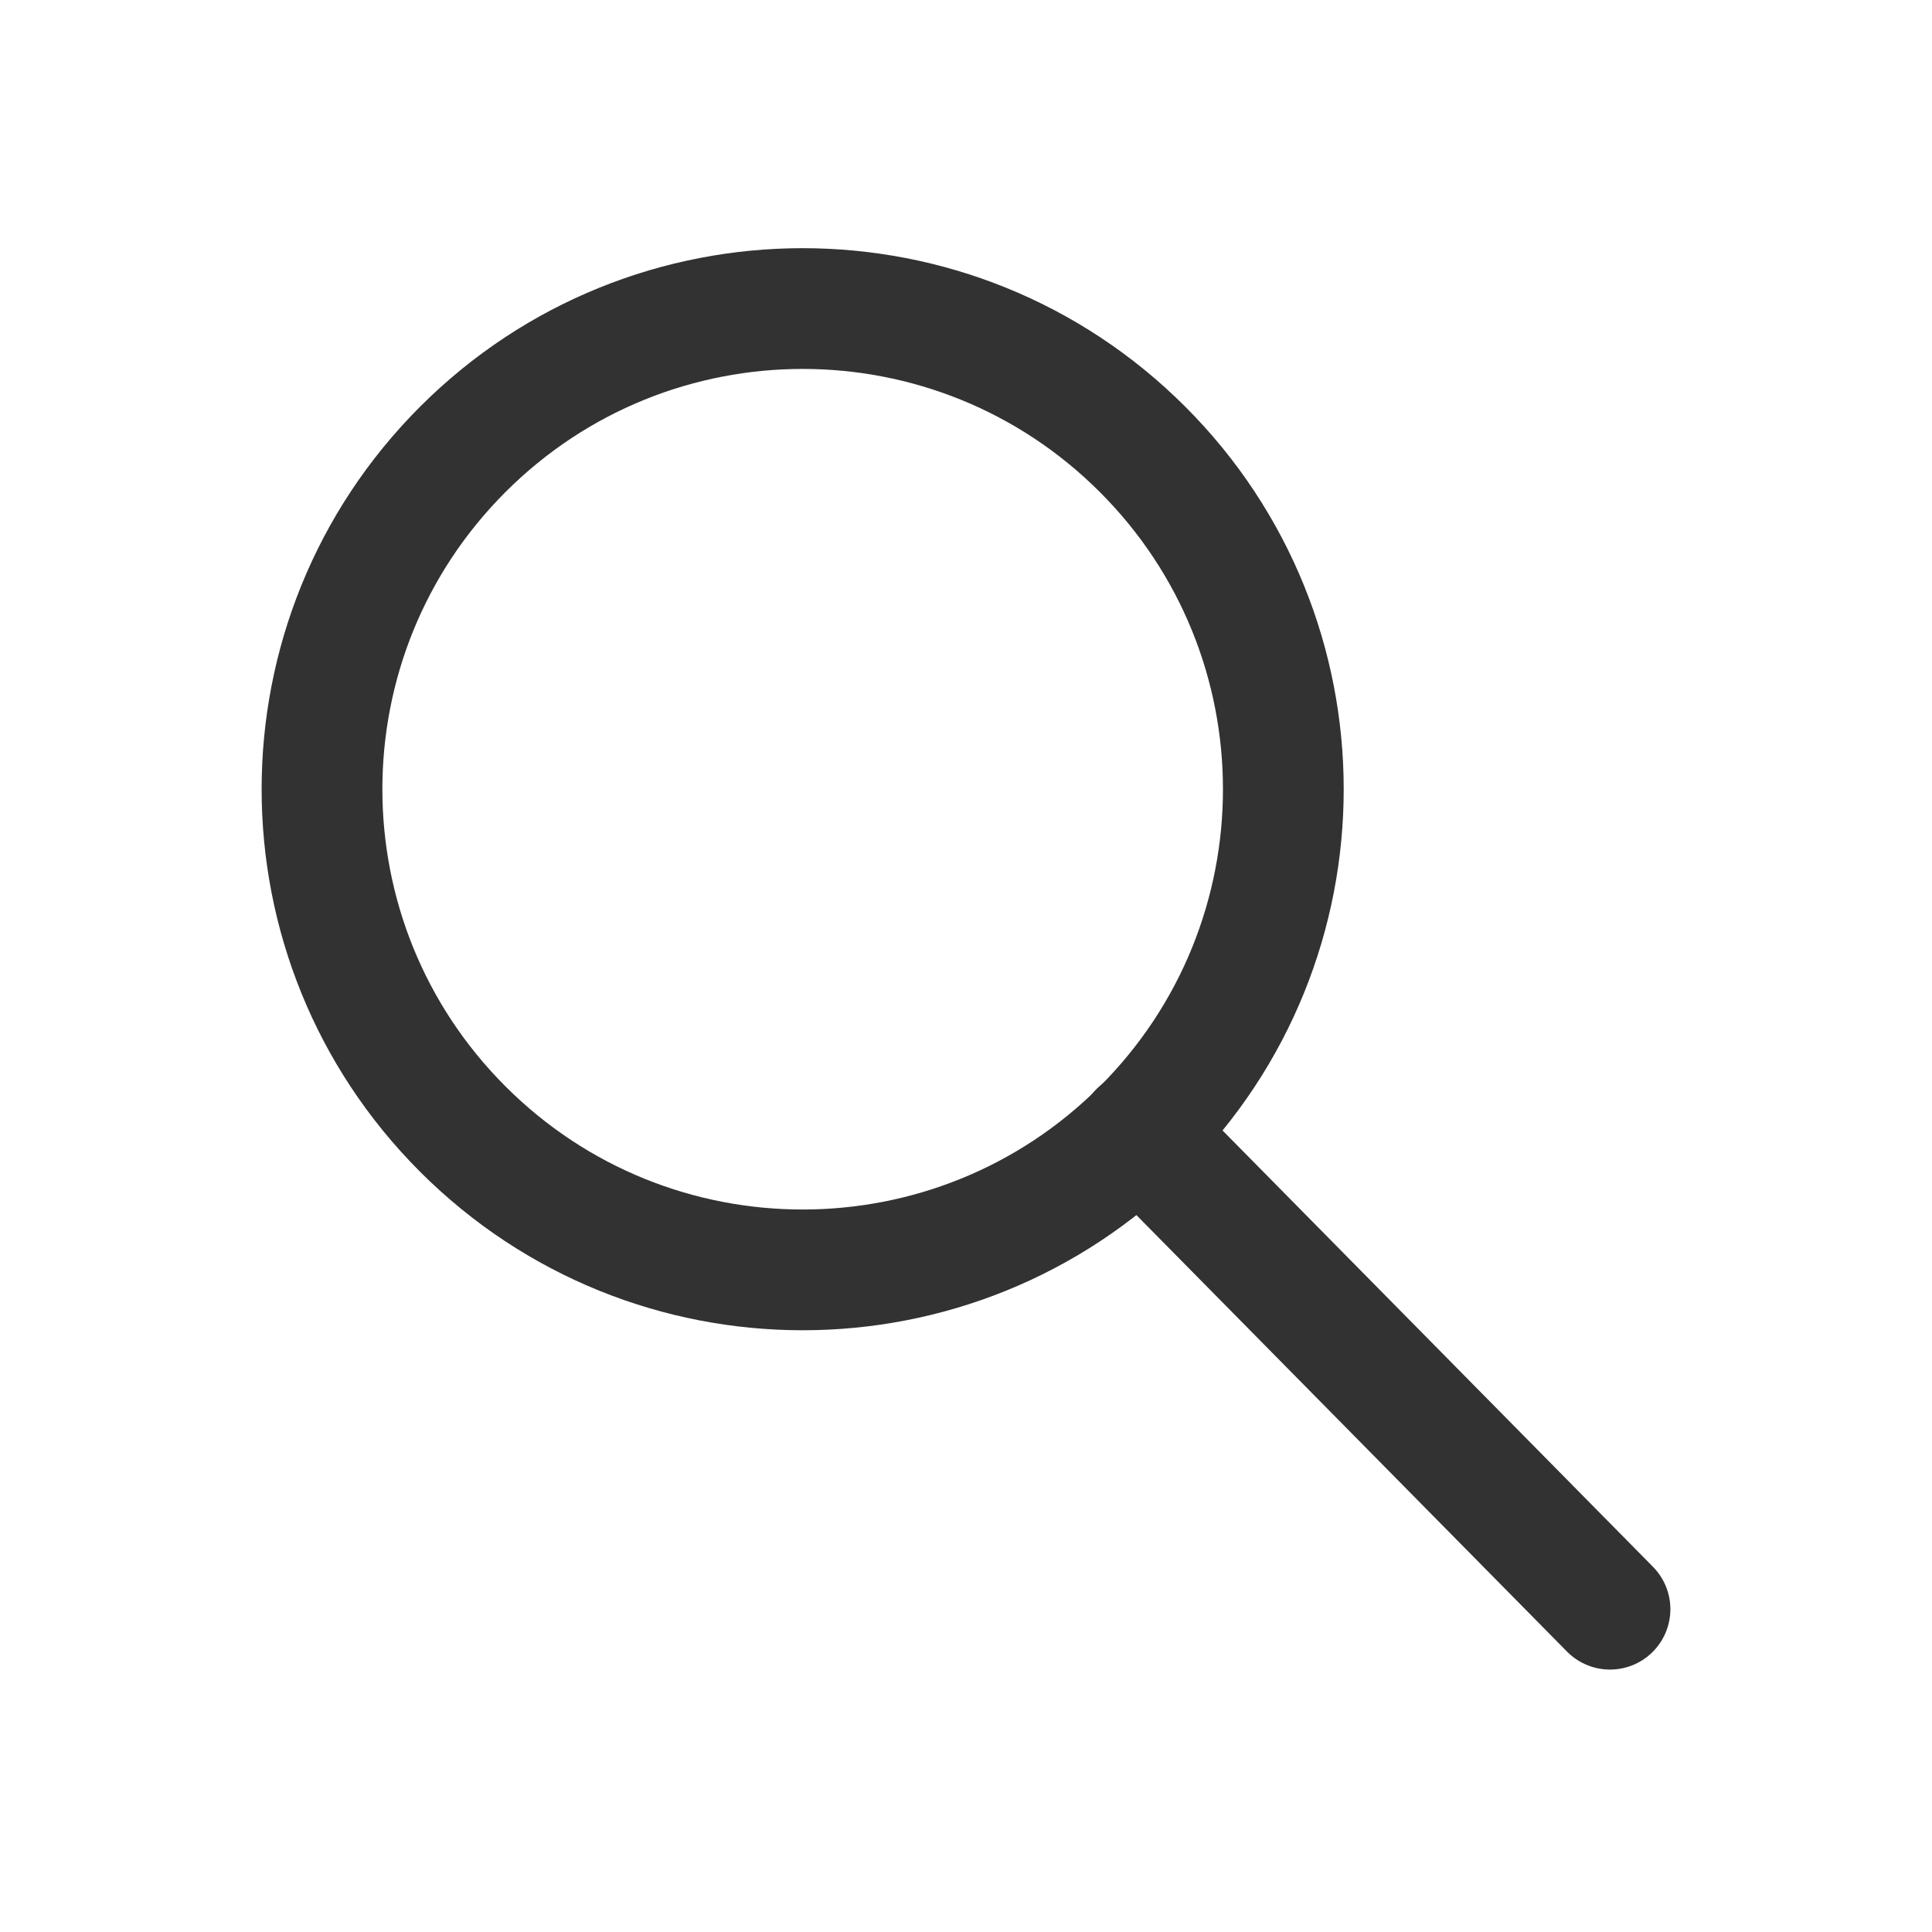
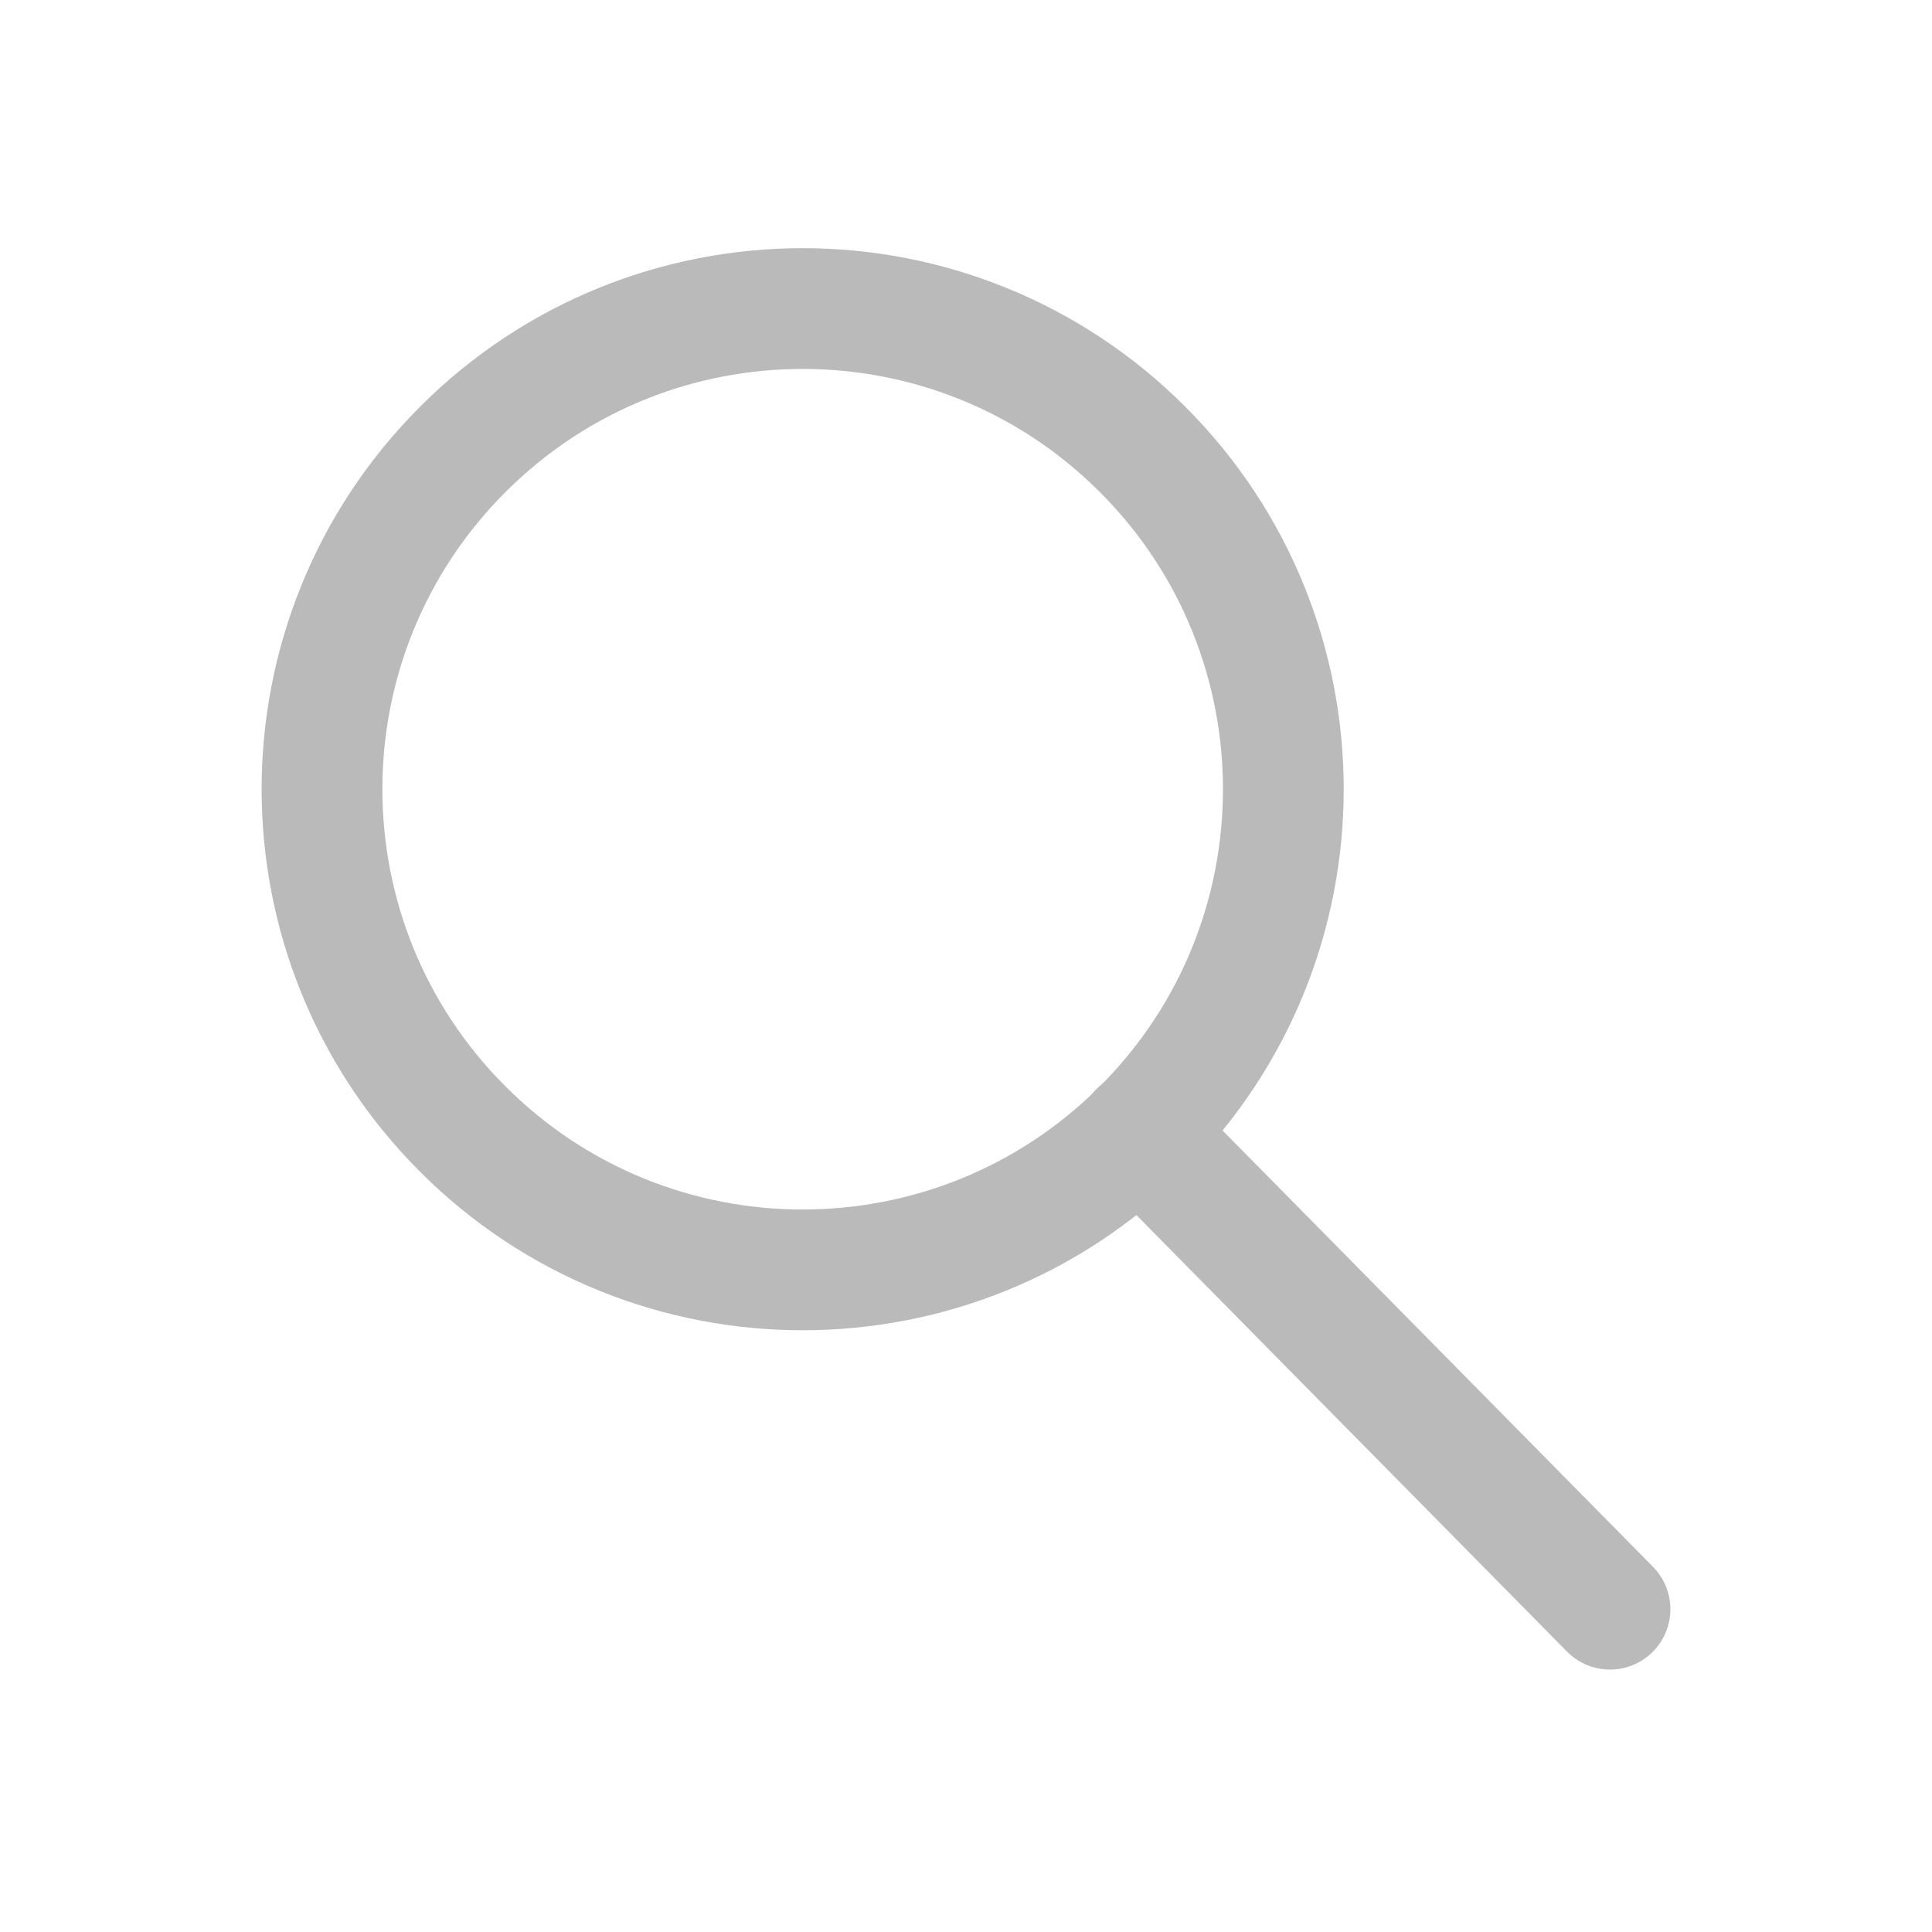
<svg xmlns="http://www.w3.org/2000/svg" width="24px" height="24px" viewBox="0 0 24 24" version="1.1">
-   <g id="Page-1" stroke="none" stroke-width="1" fill="none" fill-rule="evenodd">
+   <g id="Zoom" stroke="none" stroke-width="1" fill="none" fill-rule="evenodd">
    <g id="Path" transform="translate(-0, -0)">
      <polygon points="0 0 24 0 24 24 0 24" />
-       <path d="M14.193,5.582 C16.525,7.914 16.525,11.694 14.193,14.026 C11.861,16.358 8.081,16.358 5.749,14.026 C3.417,11.694 3.417,7.914 5.749,5.582 C8.081,3.25 11.861,3.25 14.193,5.582" stroke="#323232" stroke-width="1.5" stroke-linecap="round" stroke-linejoin="round" />
-       <line x1="14.15" y1="14.06" x2="20" y2="19.99" stroke="#323232" stroke-width="1.5" stroke-linecap="round" stroke-linejoin="round" />
+       <path d="M14.193,5.582 C16.525,7.914 16.525,11.694 14.193,14.026 C11.861,16.358 8.081,16.358 5.749,14.026 C3.417,11.694 3.417,7.914 5.749,5.582 C8.081,3.25 11.861,3.25 14.193,5.582" stroke="#BABABA" stroke-width="1.5" stroke-linecap="round" stroke-linejoin="round" />
+       <line x1="14.15" y1="14.06" x2="20" y2="19.99" stroke="#BABABA" stroke-width="1.5" stroke-linecap="round" stroke-linejoin="round" />
    </g>
  </g>
</svg>
